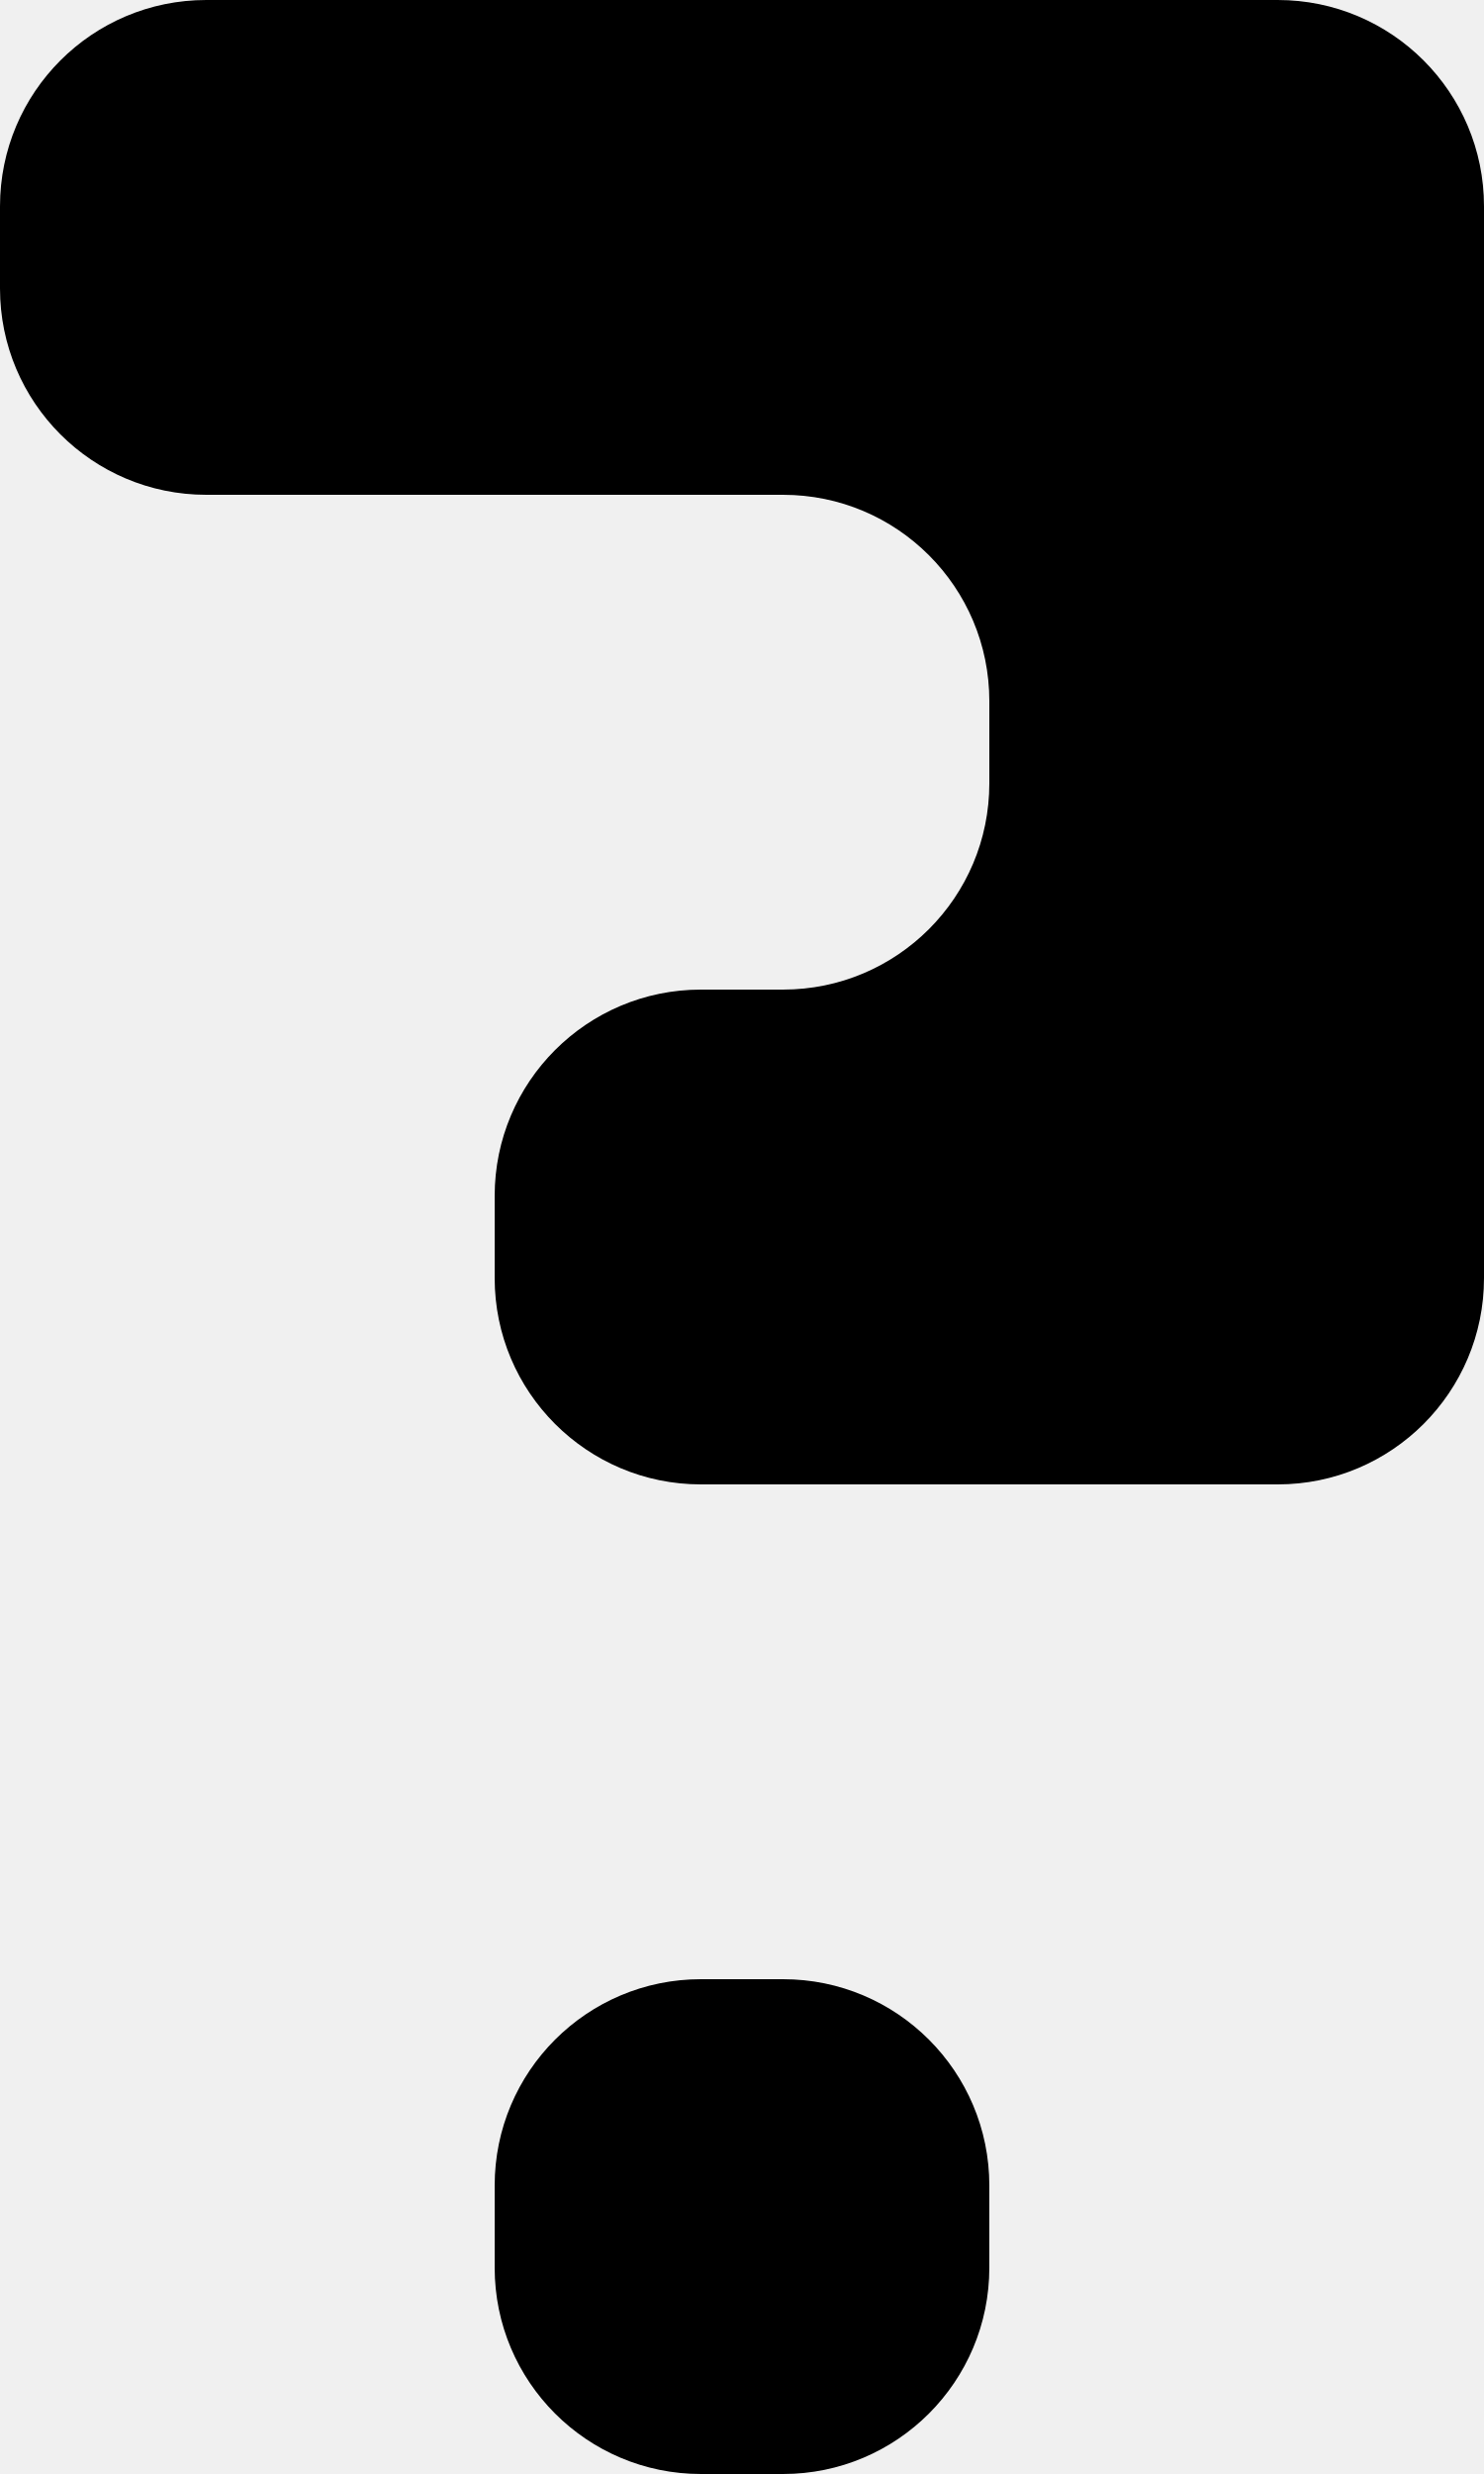
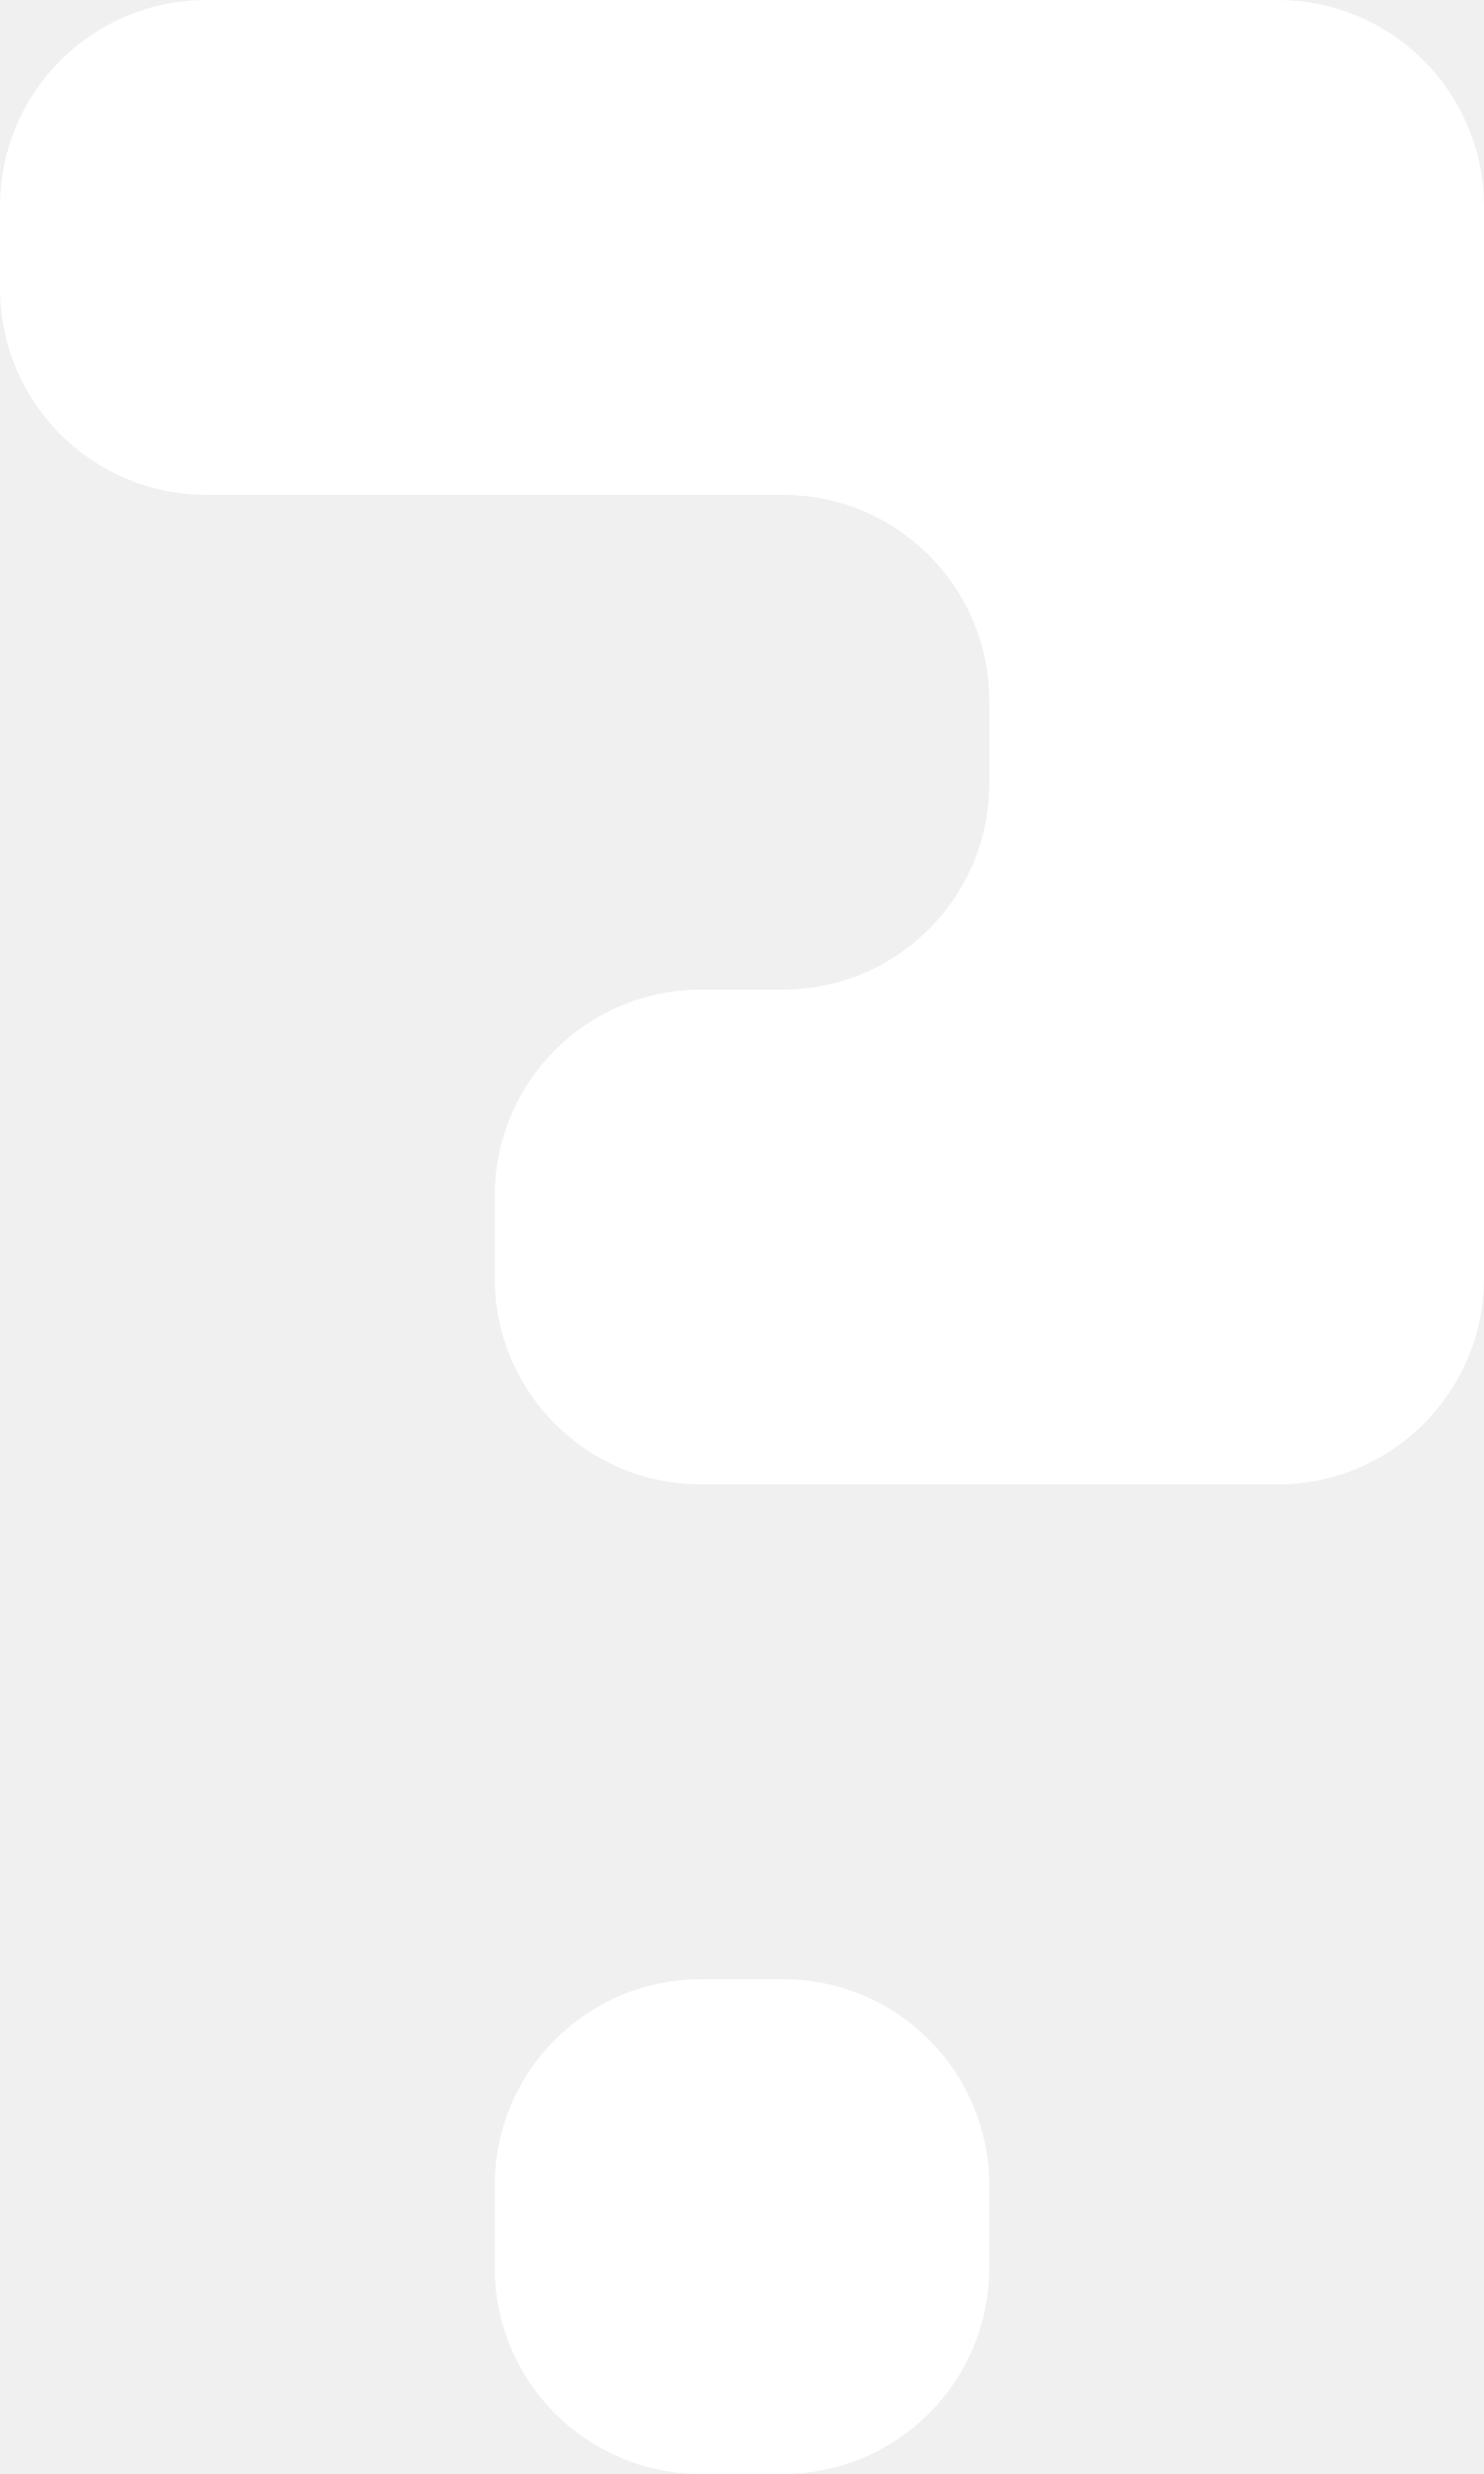
<svg xmlns="http://www.w3.org/2000/svg" width="96" height="160" viewBox="0 0 96 160">
-   <path d="M 82.656 0.000 A 13.344 13.344 0 0 1 96.000 13.344 L 96.000 82.656 A 13.344 13.344 0 0 1 82.656 96.000 L 45.344 96.000 A 13.344 13.344 0 0 1 32.000 82.656 L 32.000 77.344 A 13.344 13.344 0 0 1 45.344 64.000 L 50.656 64.000 A 13.344 13.344 0 0 0 64.000 50.656 L 64.000 45.344 A 13.344 13.344 0 0 0 50.656 32.000 L 13.344 32.000 A 13.344 13.344 0 0 1 0.000 18.656 L 0.000 13.344 A 13.344 13.344 0 0 1 13.344 0.000 Z M 50.656 128.000 A 13.344 13.344 0 0 1 64.000 141.344 L 64.000 146.656 A 13.344 13.344 0 0 1 50.656 160.000 L 45.344 160.000 A 13.344 13.344 0 0 1 32.000 146.656 L 32.000 141.344 A 13.344 13.344 0 0 1 45.344 128.000 Z" fill="#000000" />
+   <path d="M 82.656 0.000 A 13.344 13.344 0 0 1 96.000 13.344 L 96.000 82.656 A 13.344 13.344 0 0 1 82.656 96.000 L 45.344 96.000 A 13.344 13.344 0 0 1 32.000 82.656 L 32.000 77.344 A 13.344 13.344 0 0 1 45.344 64.000 L 50.656 64.000 A 13.344 13.344 0 0 0 64.000 50.656 L 64.000 45.344 A 13.344 13.344 0 0 0 50.656 32.000 L 13.344 32.000 A 13.344 13.344 0 0 1 0.000 18.656 L 0.000 13.344 A 13.344 13.344 0 0 1 13.344 0.000 Z M 50.656 128.000 A 13.344 13.344 0 0 1 64.000 141.344 L 64.000 146.656 A 13.344 13.344 0 0 1 50.656 160.000 L 45.344 160.000 A 13.344 13.344 0 0 1 32.000 146.656 L 32.000 141.344 A 13.344 13.344 0 0 1 45.344 128.000 Z" fill="#ffffff" />
</svg>
